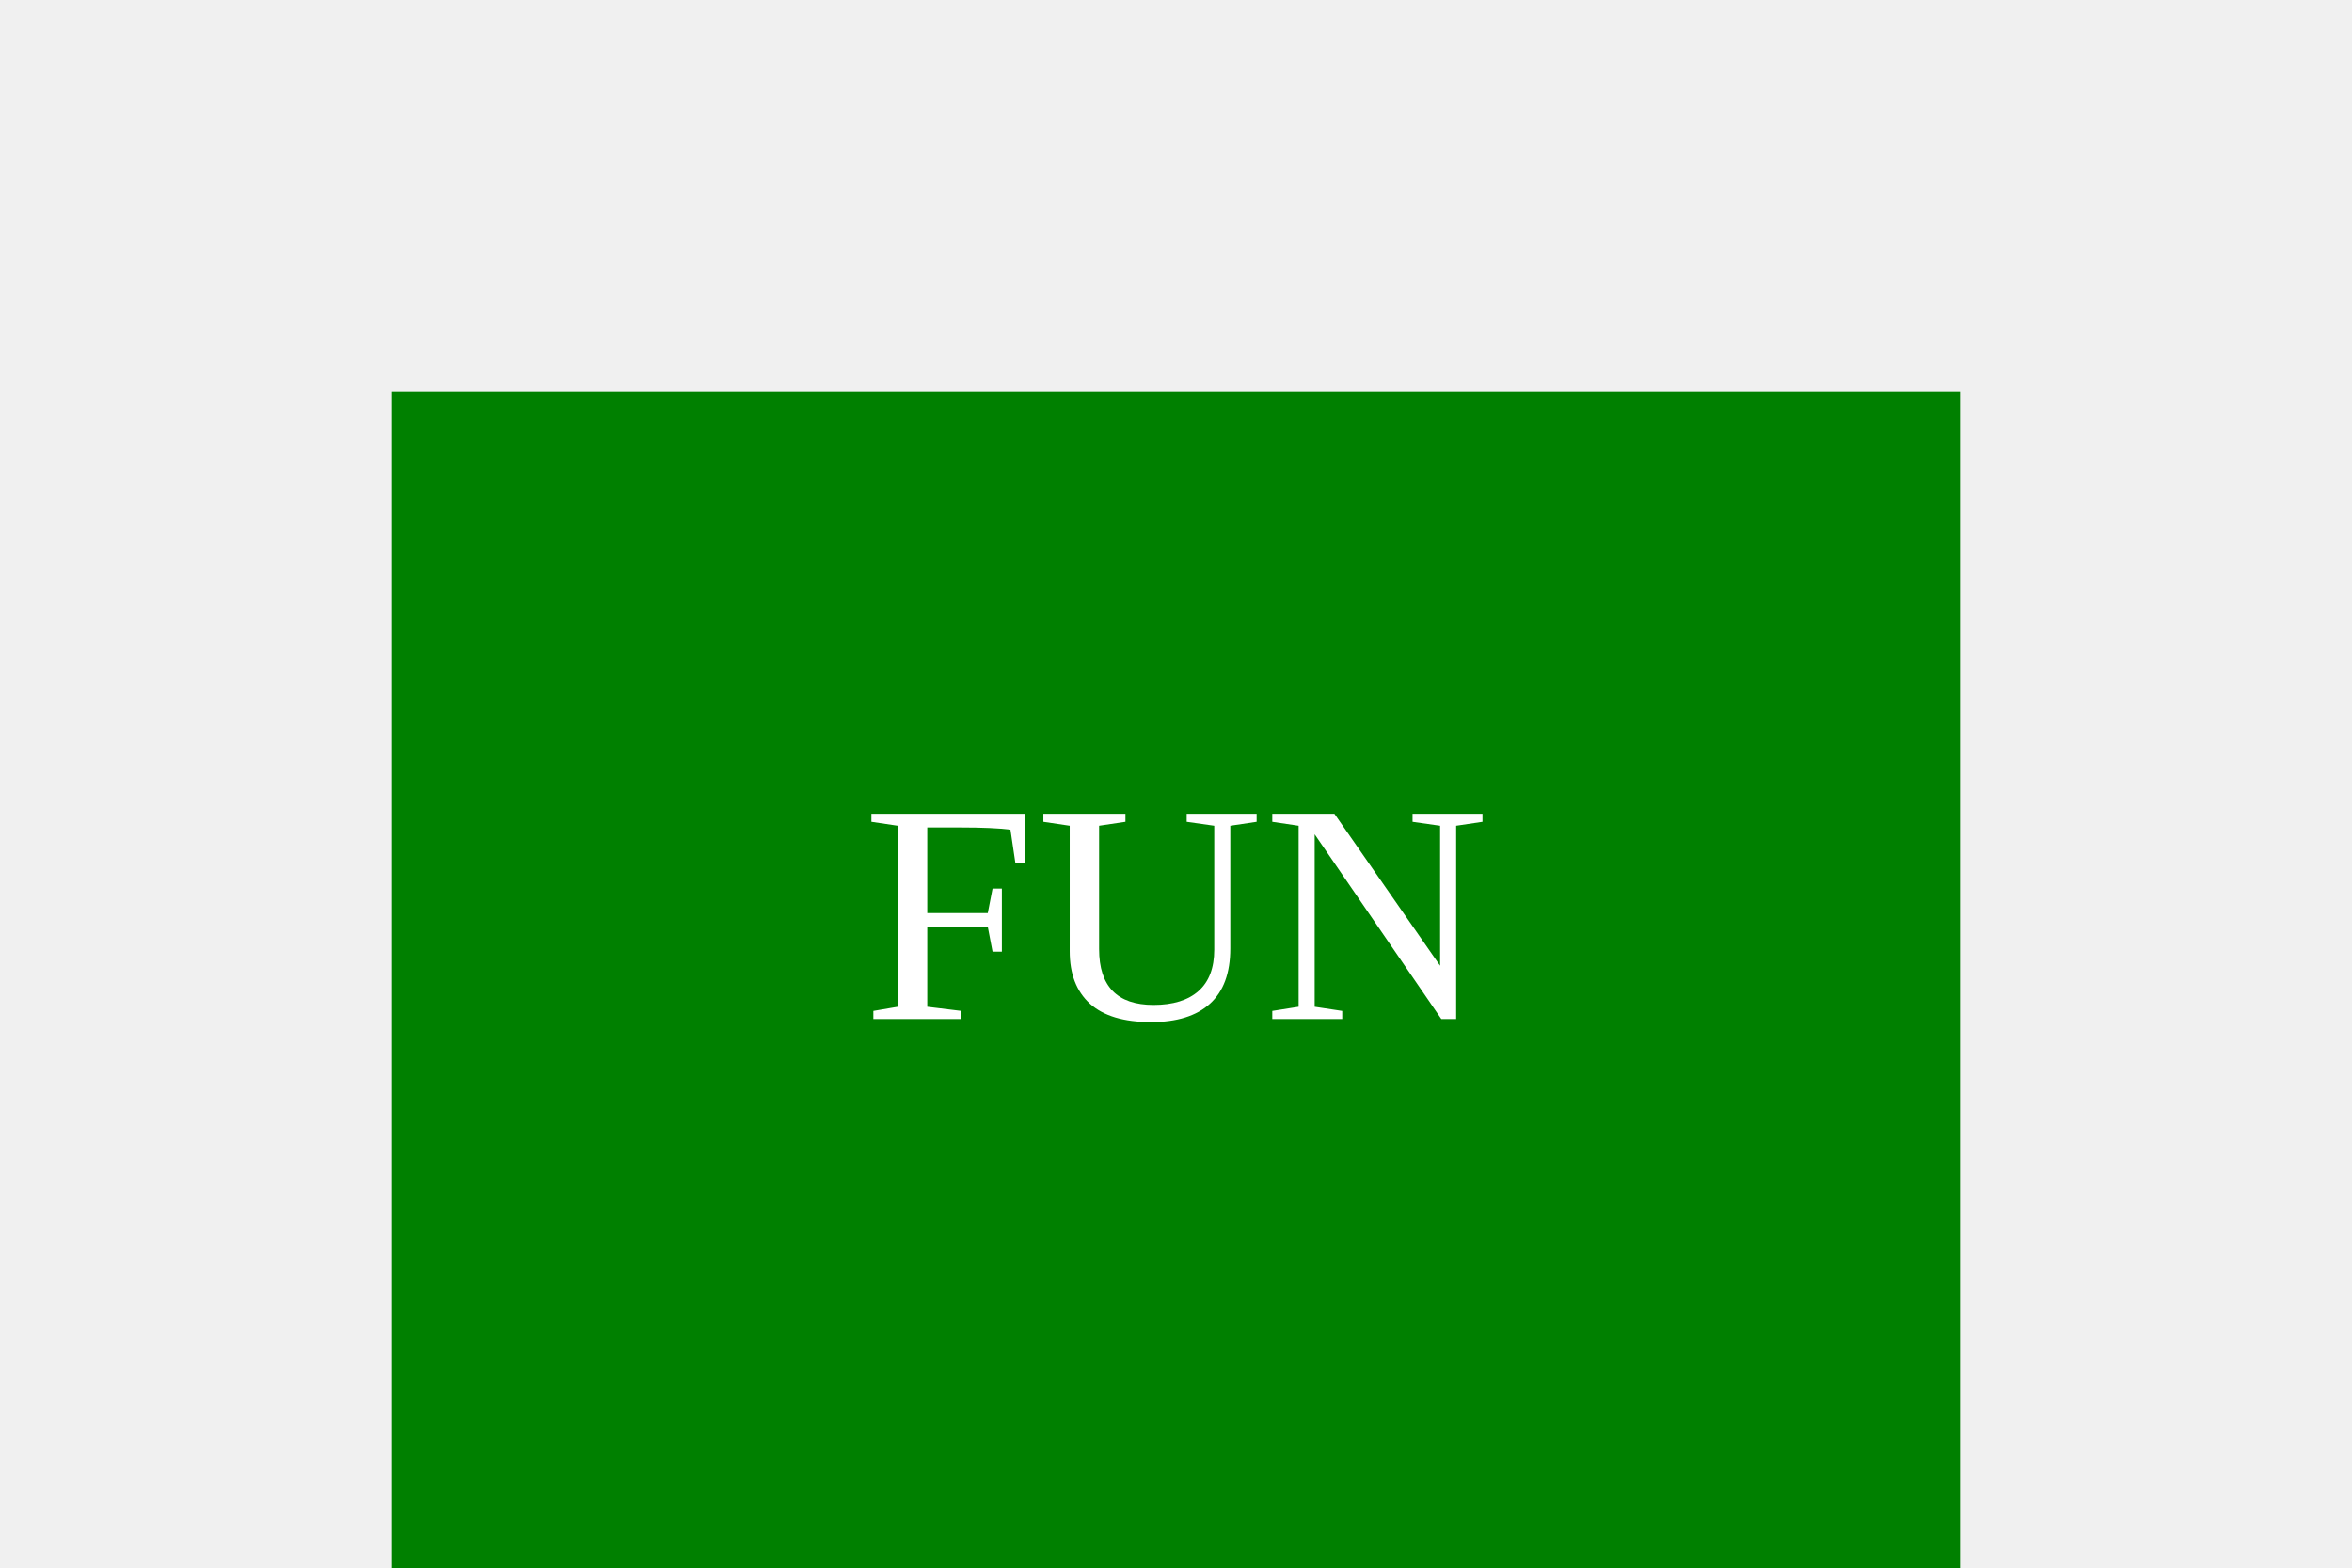
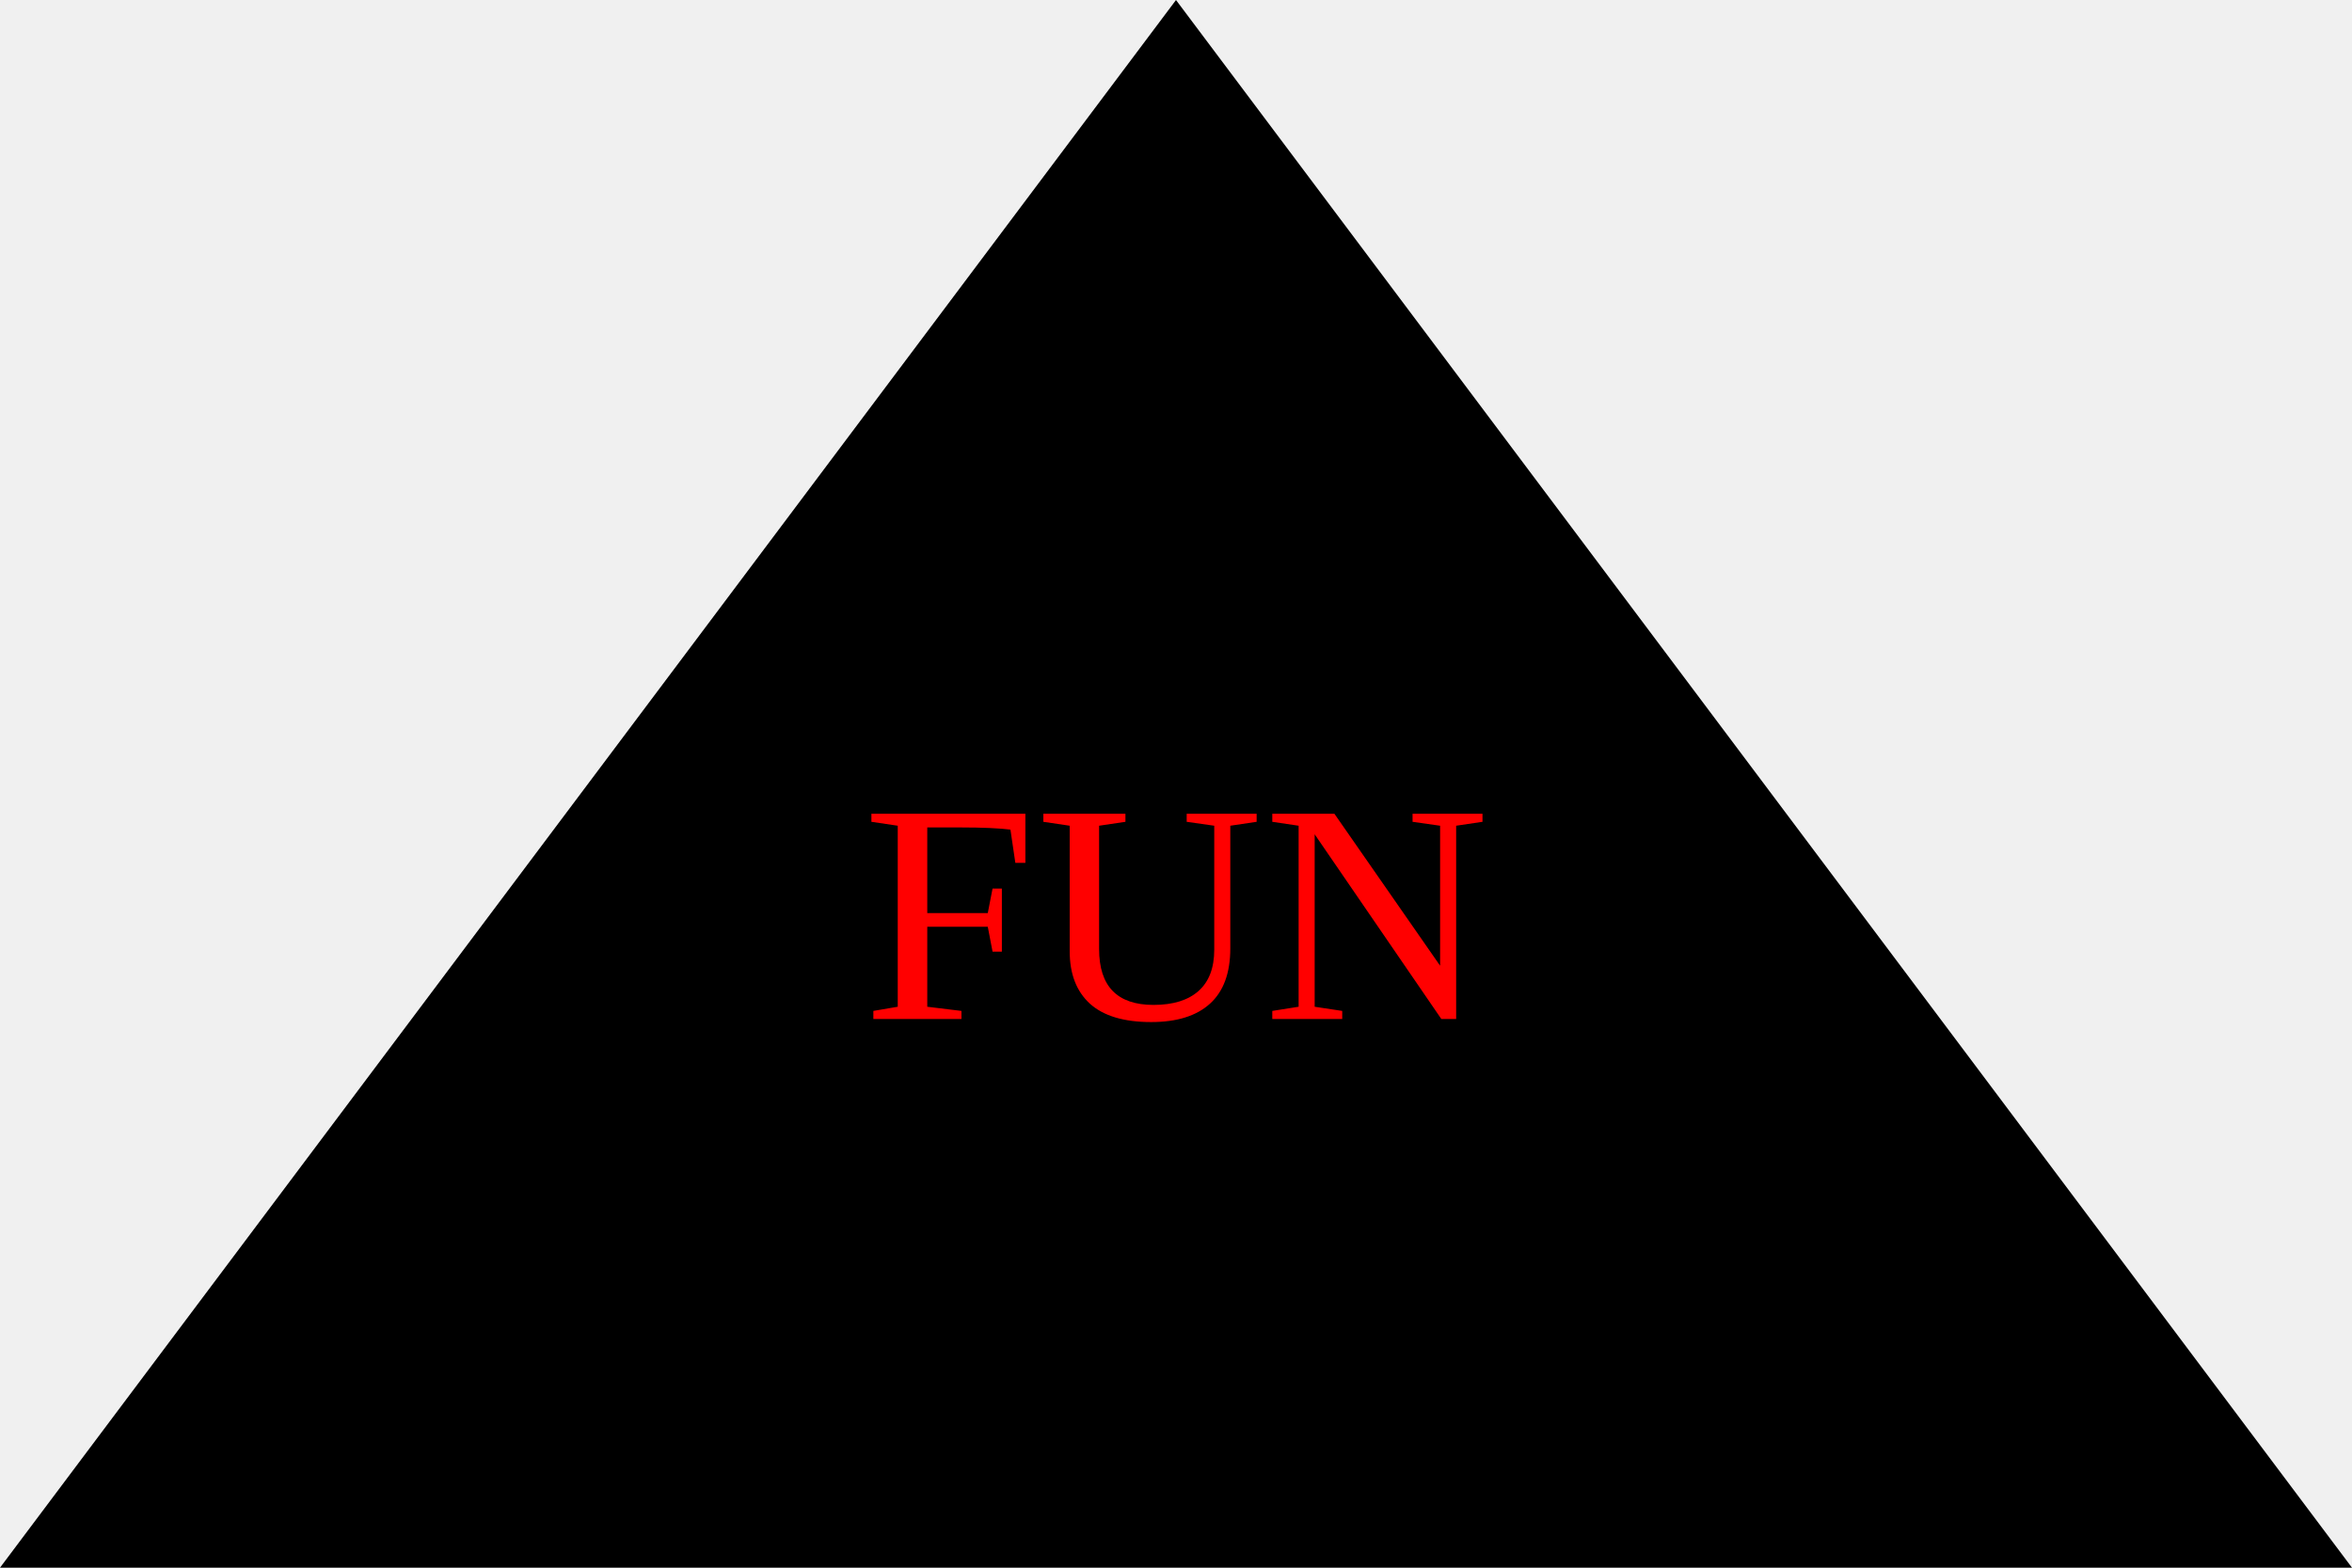
<svg xmlns="http://www.w3.org/2000/svg" version="1.1" width="300" height="200">
-   <g>Square<rect x="50" y="50" width="200" height="200" fill="green" />
-     <text x="150" y="130" text-anchor="middle" font-size="40" fill="white">FUN</text>
+   <g>Triangle<polygon points="0,200 300,200 150,0" fill="black" />
+     <text x="150" y="130" text-anchor="middle" font-size="40" fill="red">FUN</text>
  </g>
</svg>
